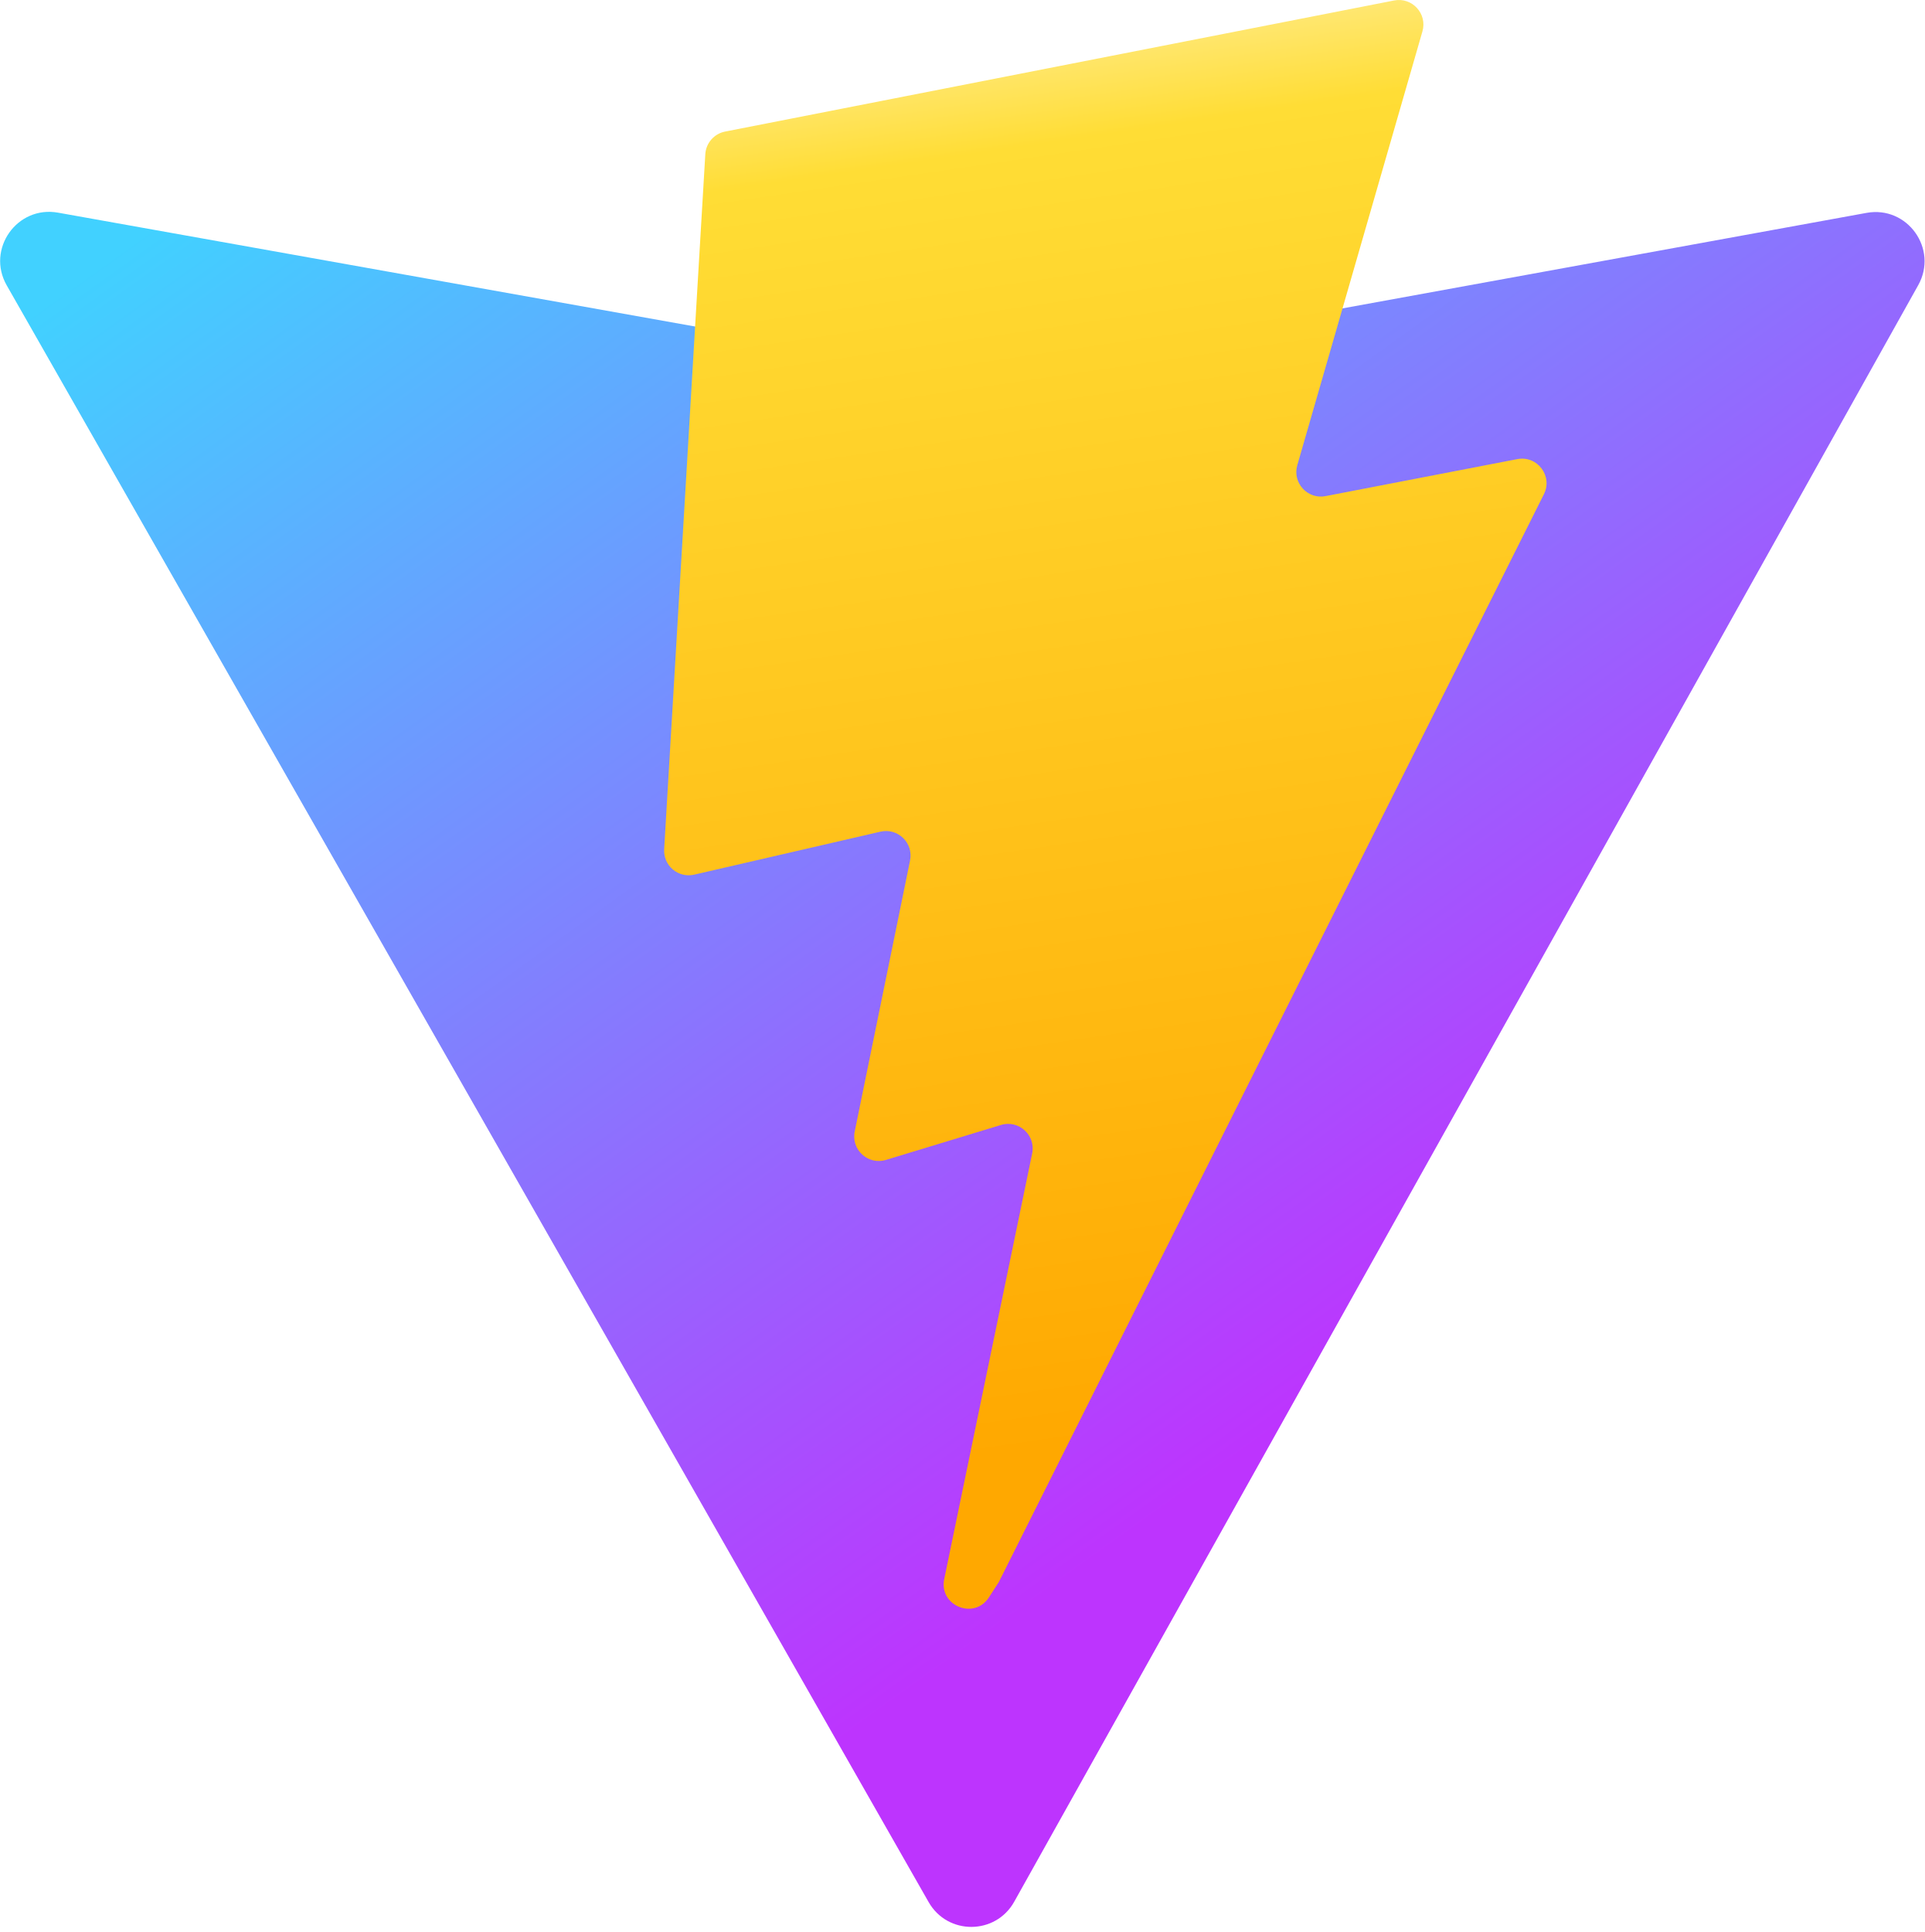
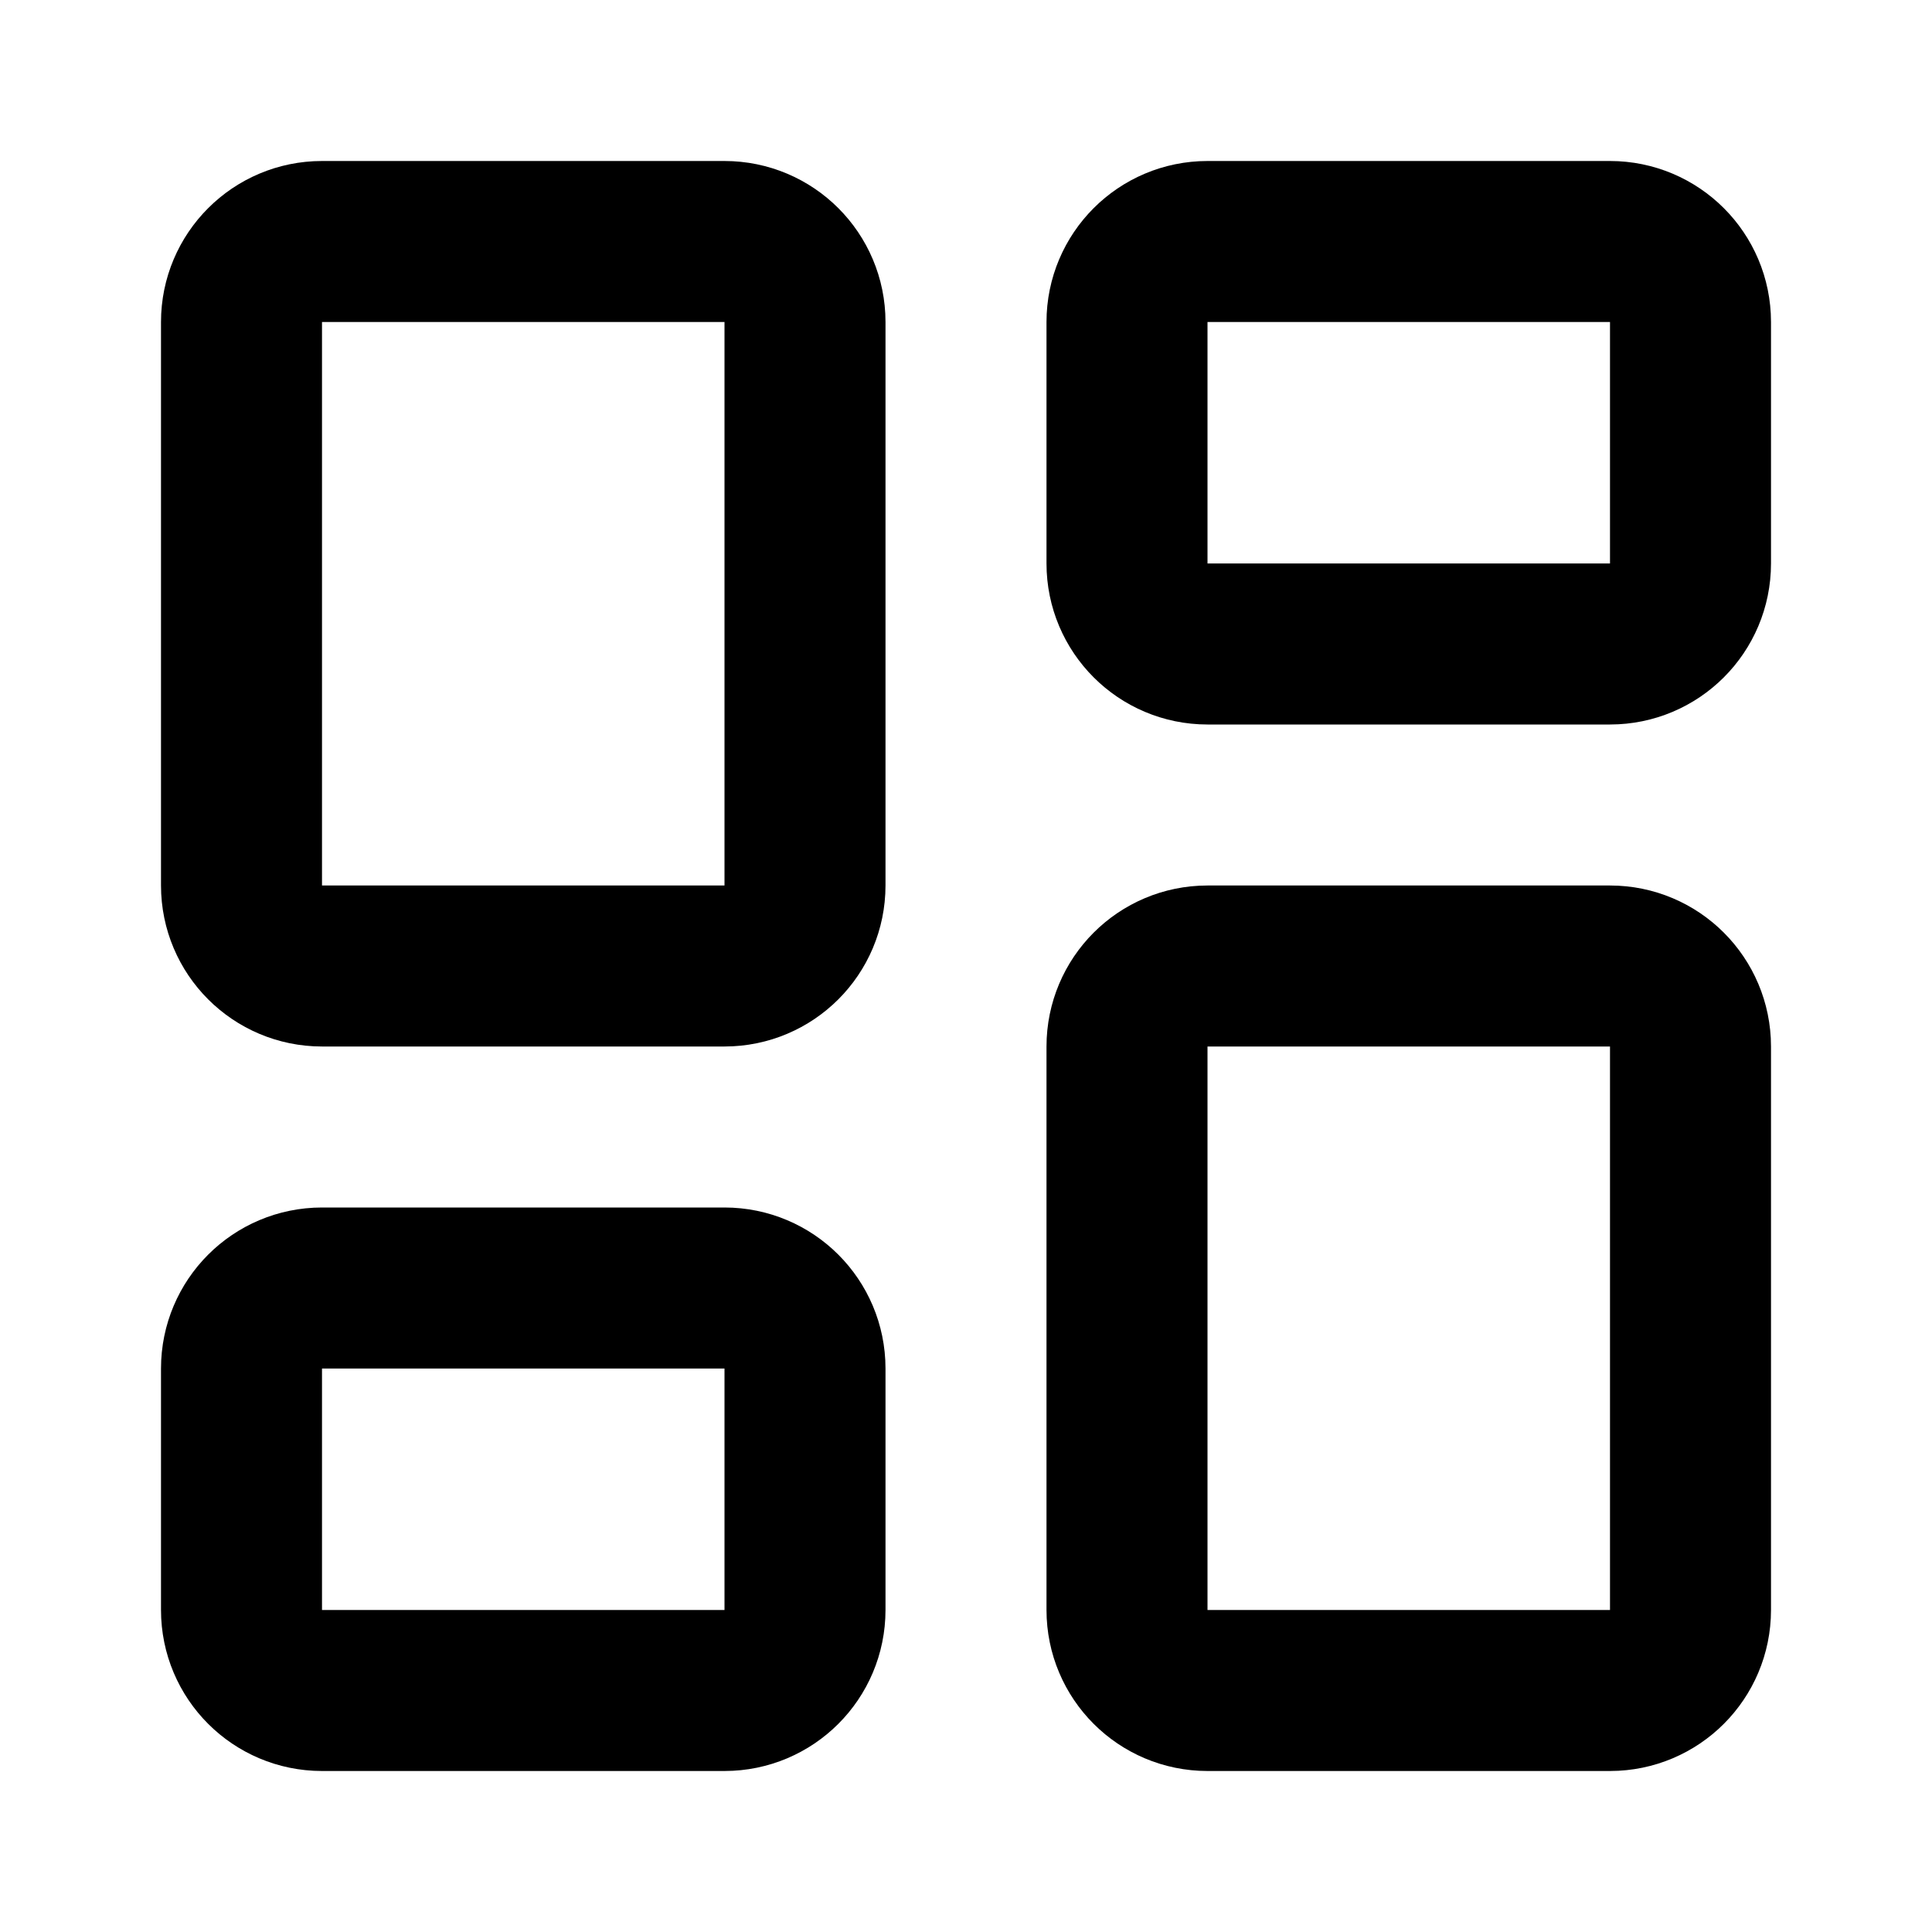
- <svg xmlns="http://www.w3.org/2000/svg" aria-hidden="true" role="img" class="iconify iconify--logos" width="31.88" height="32" preserveAspectRatio="xMidYMid meet" viewBox="0 0 256 257">
-   <defs>
-     <linearGradient id="IconifyId1813088fe1fbc01fb466" x1="-.828%" x2="57.636%" y1="7.652%" y2="78.411%">
-       <stop offset="0%" stop-color="#41D1FF" />
-       <stop offset="100%" stop-color="#BD34FE" />
-     </linearGradient>
-     <linearGradient id="IconifyId1813088fe1fbc01fb467" x1="43.376%" x2="50.316%" y1="2.242%" y2="89.03%">
-       <stop offset="0%" stop-color="#FFEA83" />
-       <stop offset="8.333%" stop-color="#FFDD35" />
-       <stop offset="100%" stop-color="#FFA800" />
-     </linearGradient>
-   </defs>
-   <path fill="url(#IconifyId1813088fe1fbc01fb466)" d="M255.153 37.938L134.897 252.976c-2.483 4.44-8.862 4.466-11.382.048L.875 37.958c-2.746-4.814 1.371-10.646 6.827-9.67l120.385 21.517a6.537 6.537 0 0 0 2.322-.004l117.867-21.483c5.438-.991 9.574 4.796 6.877 9.62Z" />
-   <path fill="url(#IconifyId1813088fe1fbc01fb467)" d="M185.432.063L96.44 17.501a3.268 3.268 0 0 0-2.634 3.014l-5.474 92.456a3.268 3.268 0 0 0 3.997 3.378l24.777-5.718c2.318-.535 4.413 1.507 3.936 3.838l-7.361 36.047c-.495 2.426 1.782 4.5 4.151 3.78l15.304-4.649c2.372-.72 4.652 1.36 4.15 3.788l-11.698 56.621c-.732 3.542 3.979 5.473 5.943 2.437l1.313-2.028l72.516-144.72c1.215-2.423-.88-5.186-3.54-4.672l-25.505 4.922c-2.396.462-4.435-1.77-3.759-4.114l16.646-57.705c.677-2.35-1.37-4.583-3.769-4.113Z" />
+ <svg xmlns="http://www.w3.org/2000/svg" width="24" height="24" viewBox="0 0 24 24" fill="none" stroke="currentColor" stroke-width="2" stroke-linecap="round" stroke-linejoin="round" class="lucide lucide-layout-dashboard-icon lucide-layout-dashboard">
+   <rect width="7" height="9" x="3" y="3" rx="1" />
+   <rect width="7" height="5" x="14" y="3" rx="1" />
+   <rect width="7" height="9" x="14" y="12" rx="1" />
+   <rect width="7" height="5" x="3" y="16" rx="1" />
</svg>
